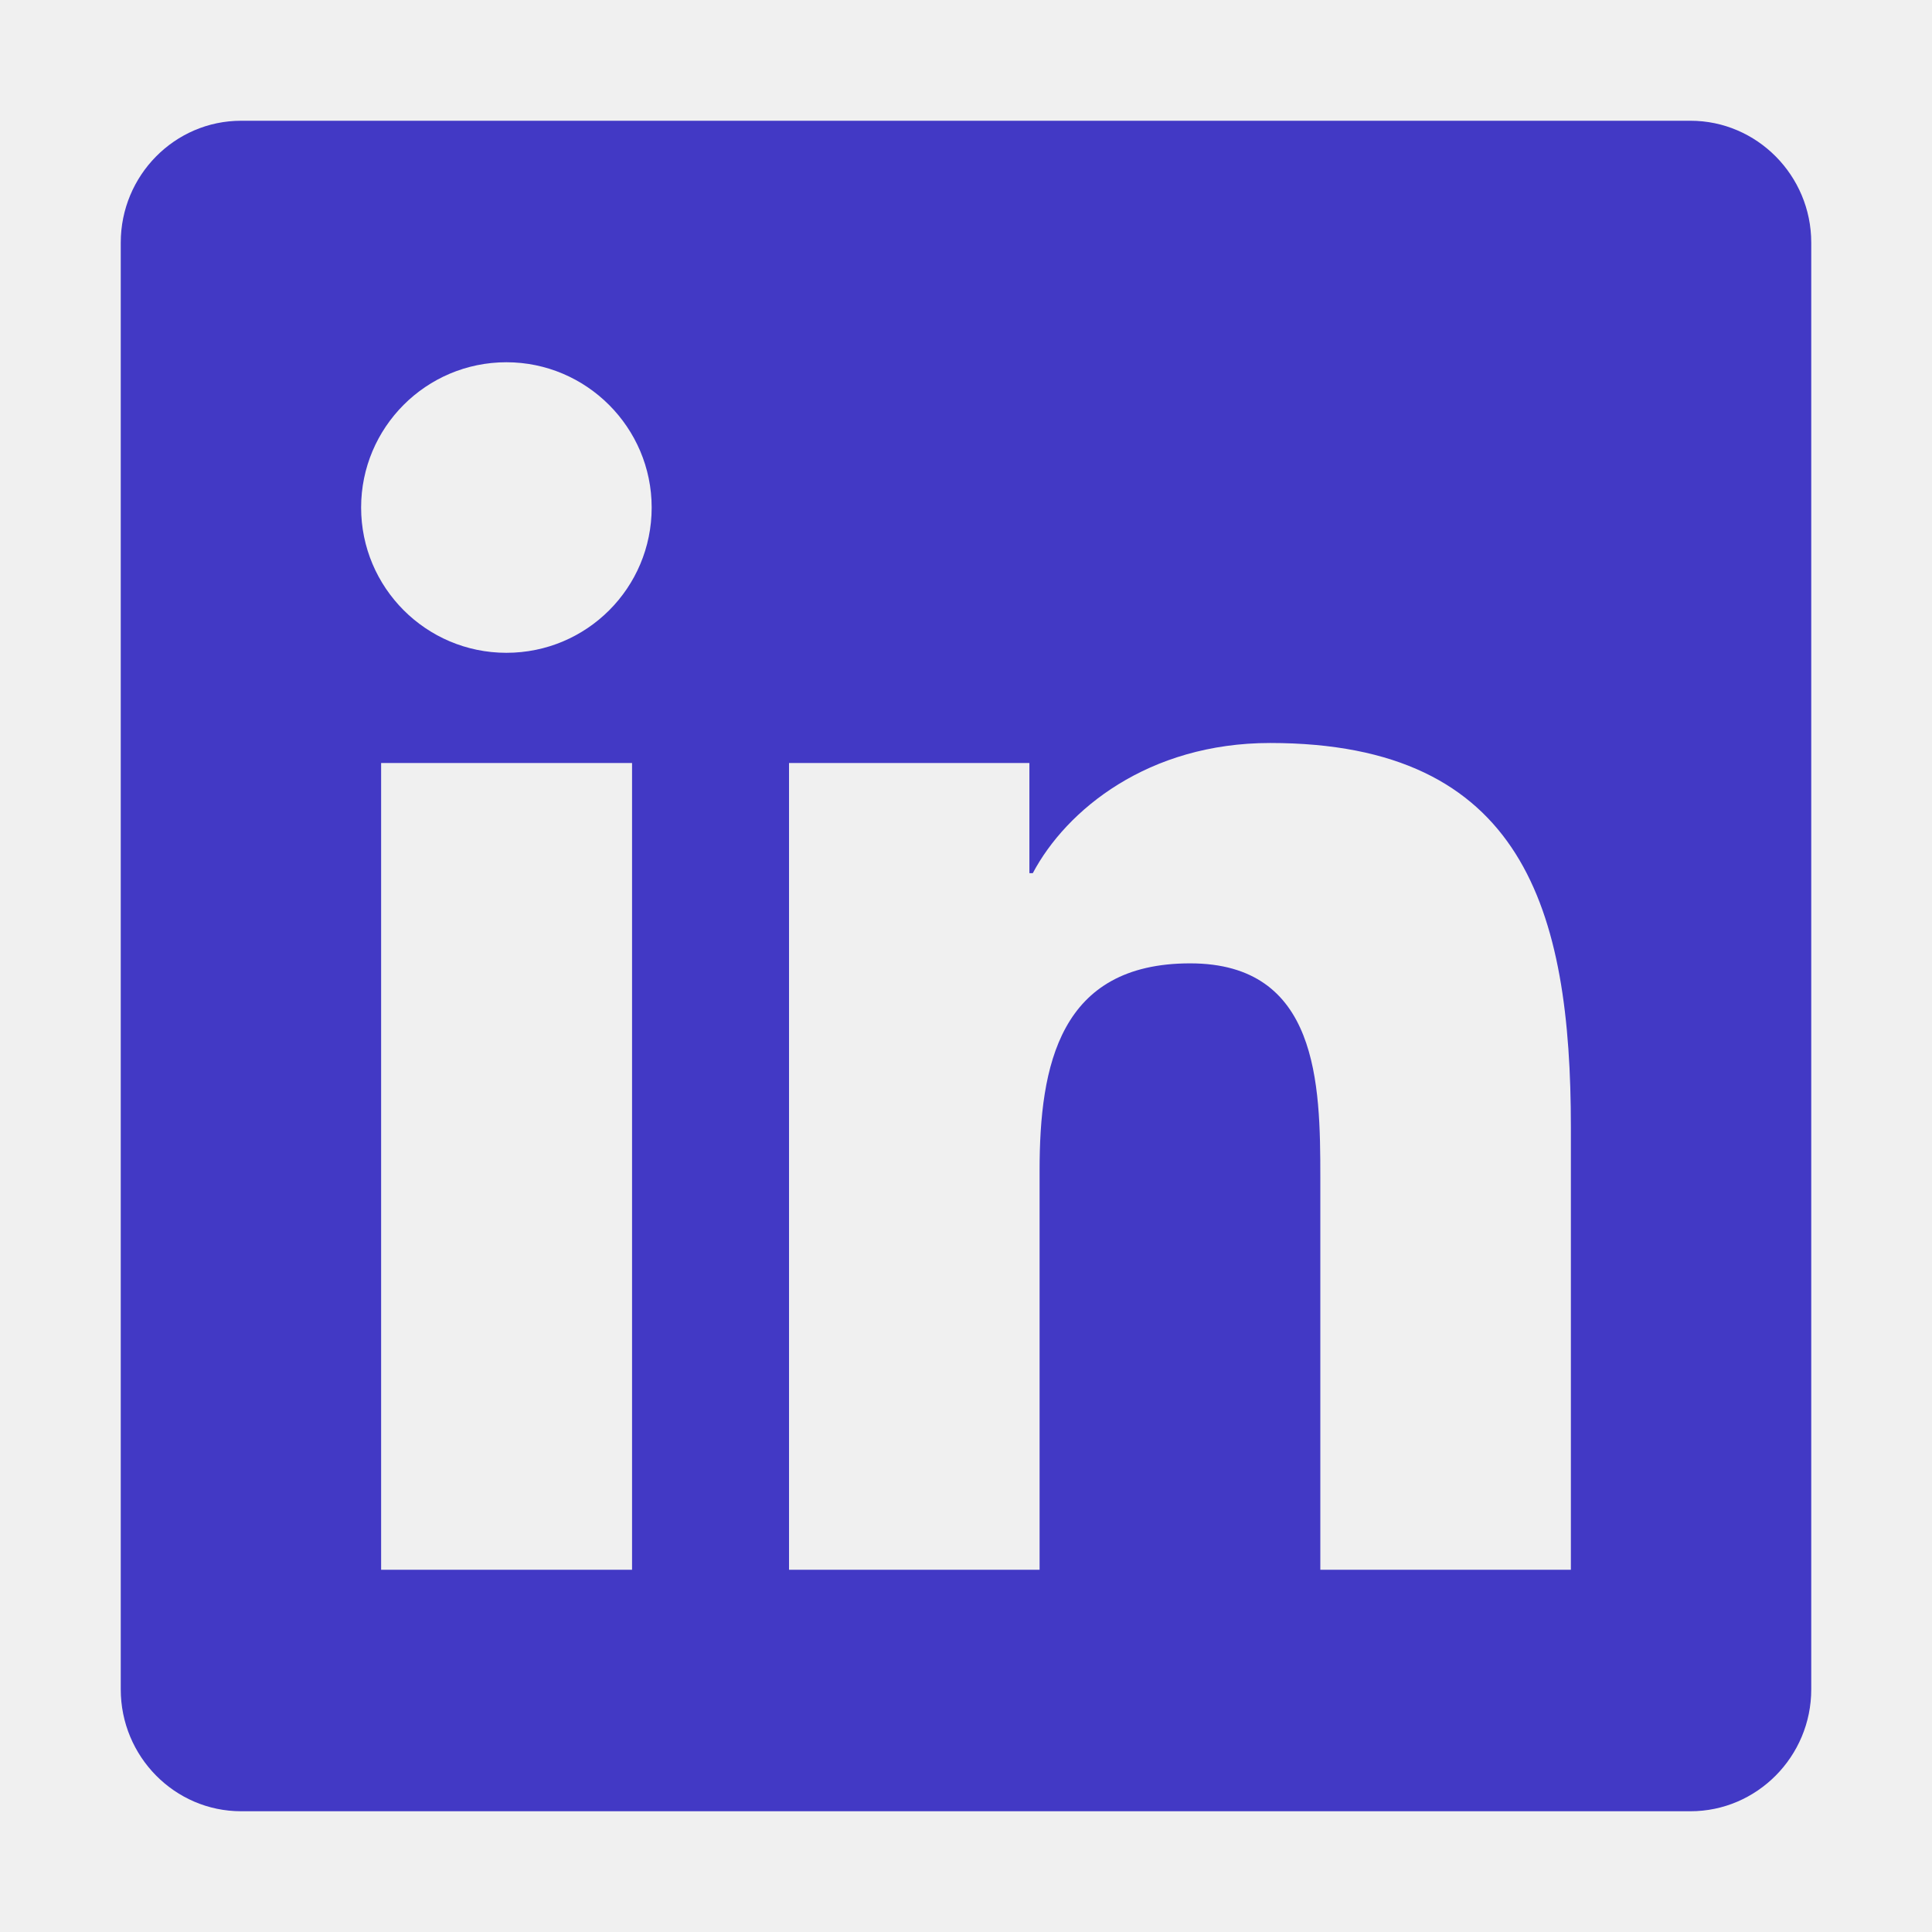
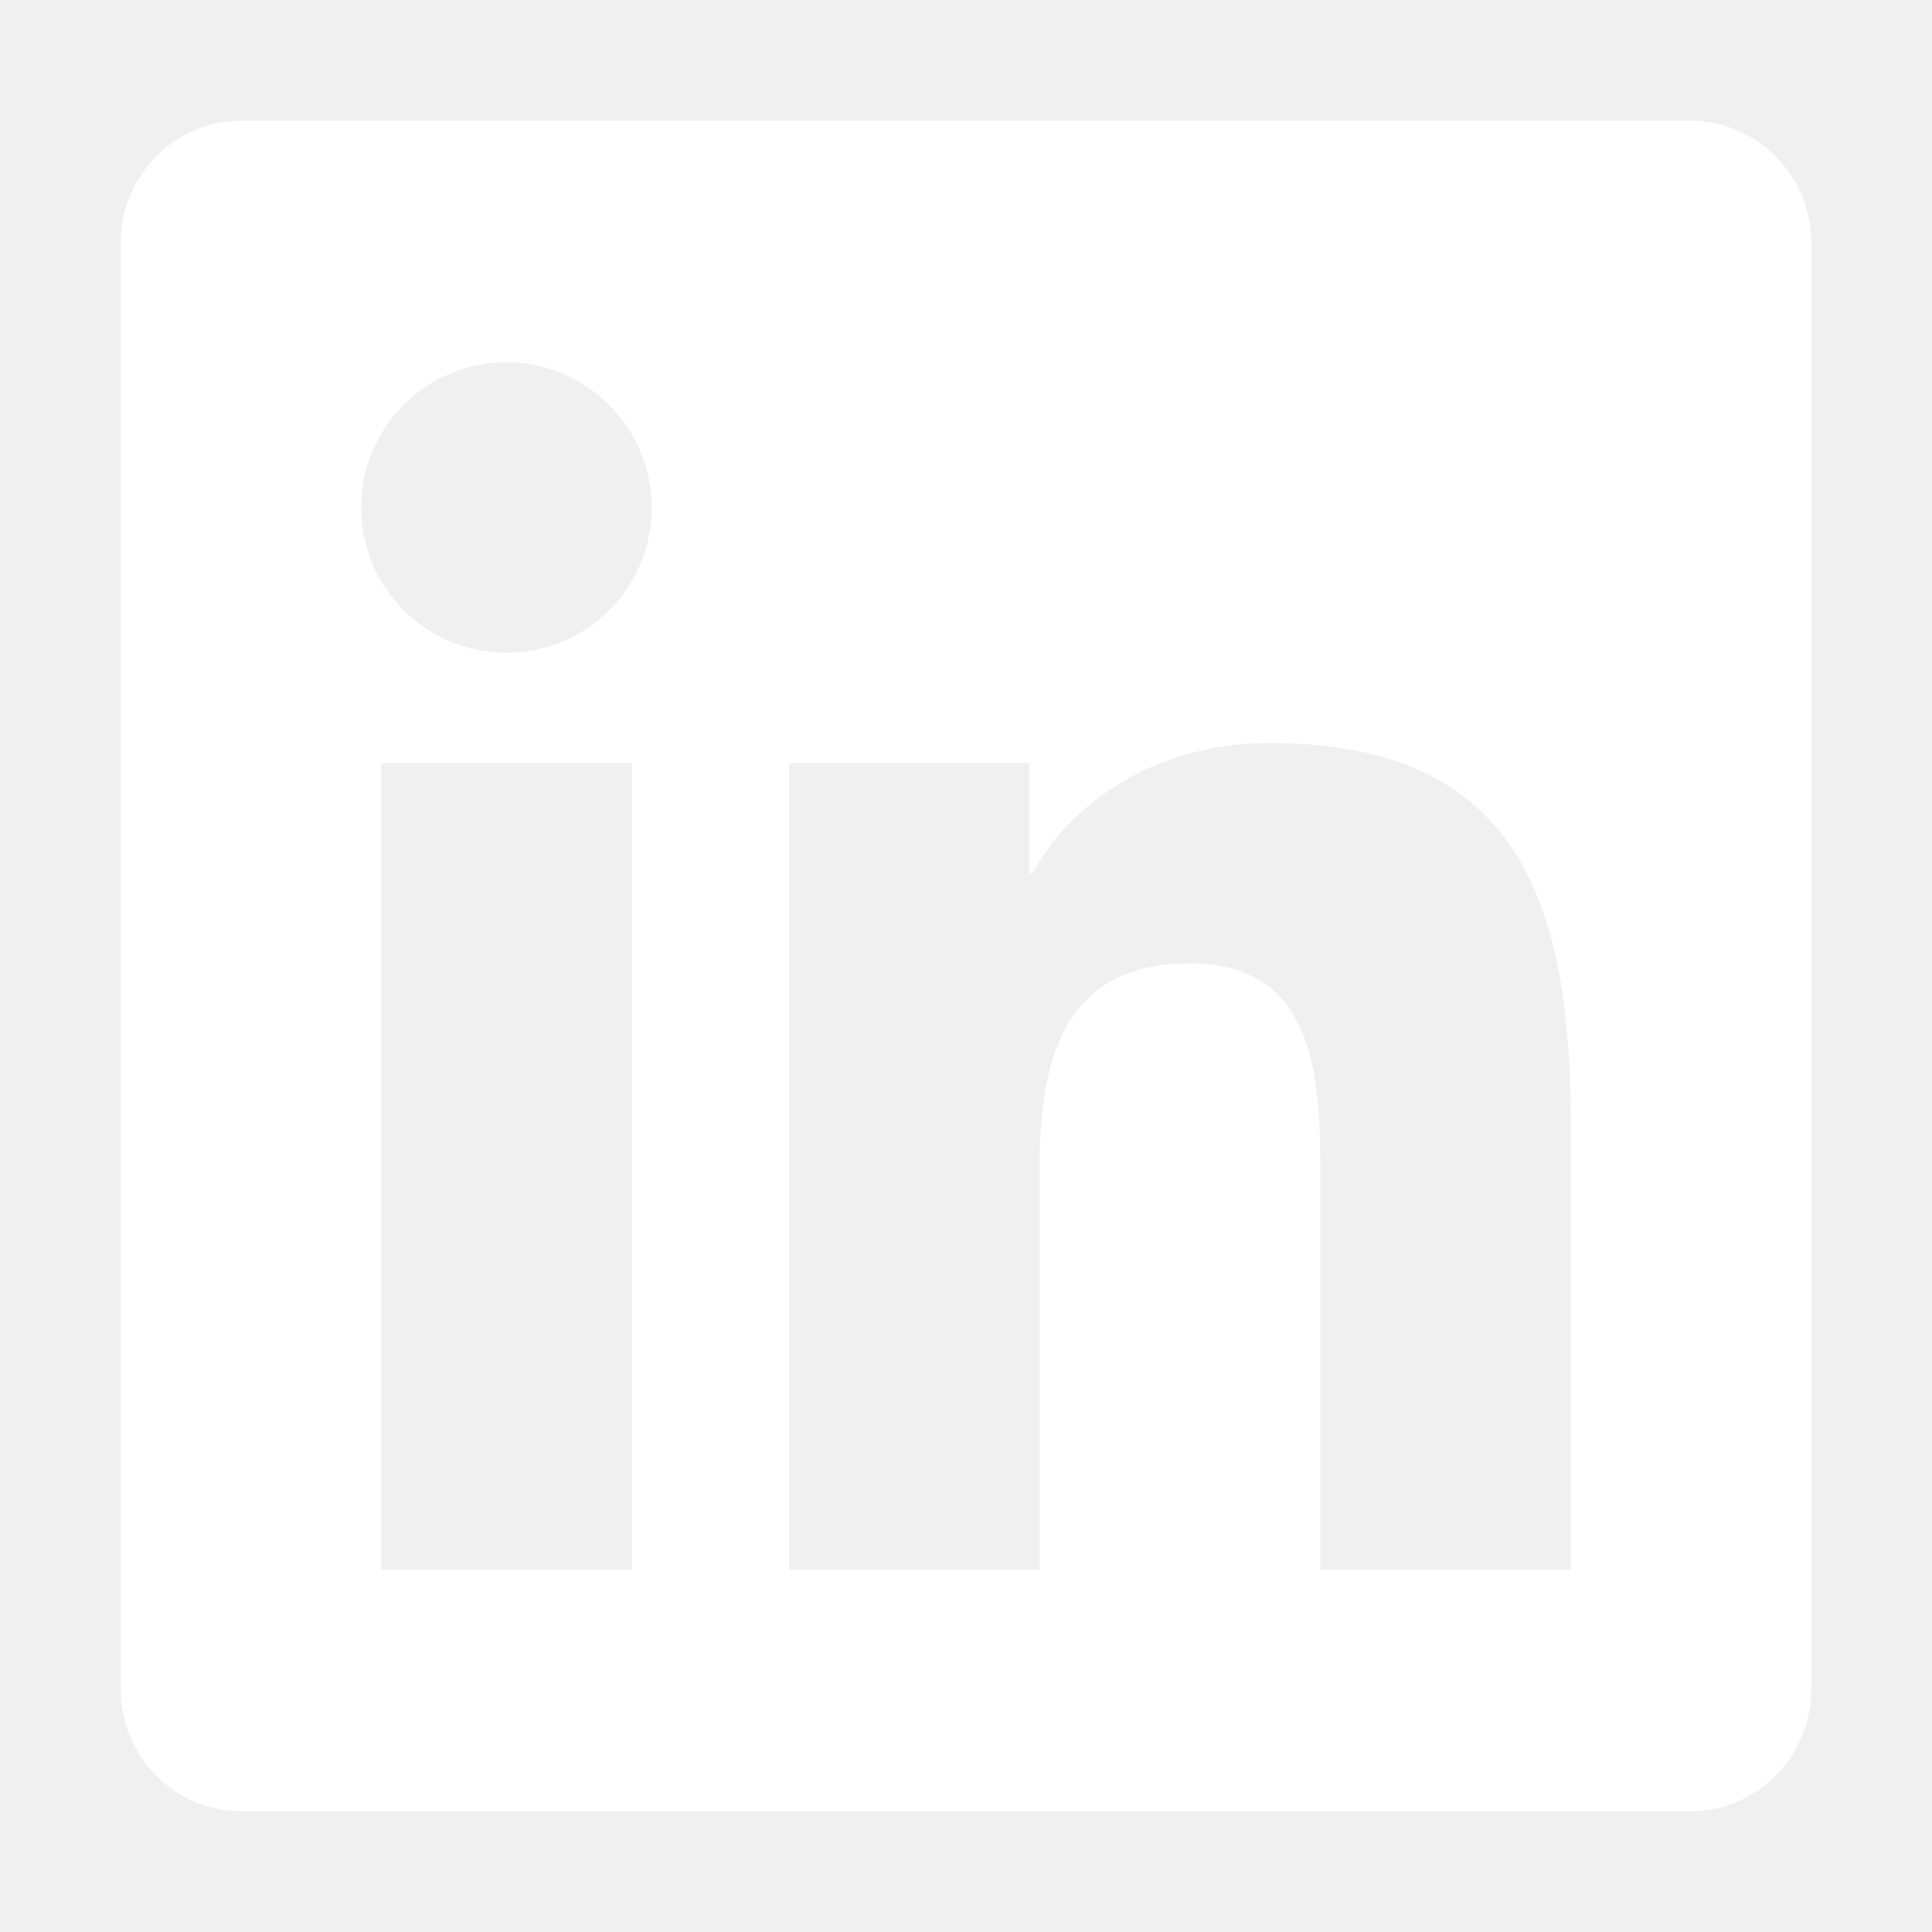
<svg xmlns="http://www.w3.org/2000/svg" width="30px" height="30px" viewBox="0 0 448 512">
-   <path fill="#4239c5" d="M416 32H31.9C14.3 32 0 46.5 0 64.3v383.4C0 465.5 14.3 480 31.9 480H416c17.6 0 32-14.5 32-32.3V64.3c0-17.8-14.4-32.3-32-32.3zM135.4 416H69V202.2h66.5V416zm-33.2-243c-21.3 0-38.5-17.3-38.5-38.5S80.9 96 102.2 96c21.2 0 38.5 17.3 38.5 38.5 0 21.3-17.2 38.5-38.5 38.5zm282.1 243h-66.4V312c0-24.8-.5-56.7-34.5-56.7-34.6 0-39.9 27-39.9 54.9V416h-66.4V202.2h63.7v29.2h.9c8.9-16.8 30.6-34.5 62.9-34.5 67.2 0 79.7 44.3 79.7 101.9V416z" />
+   <path fill="#fff" d="M416 32H31.9C14.3 32 0 46.5 0 64.3v383.4C0 465.5 14.3 480 31.9 480H416c17.6 0 32-14.5 32-32.3V64.3c0-17.8-14.4-32.3-32-32.3zM135.4 416H69V202.2h66.5V416zm-33.2-243c-21.3 0-38.5-17.3-38.5-38.5S80.9 96 102.2 96c21.2 0 38.5 17.3 38.5 38.5 0 21.3-17.2 38.5-38.5 38.5zm282.1 243h-66.4V312c0-24.8-.5-56.7-34.5-56.7-34.6 0-39.9 27-39.9 54.9V416h-66.4V202.2h63.7v29.2h.9c8.9-16.8 30.6-34.5 62.9-34.5 67.2 0 79.7 44.3 79.7 101.9V416z" />
</svg>
